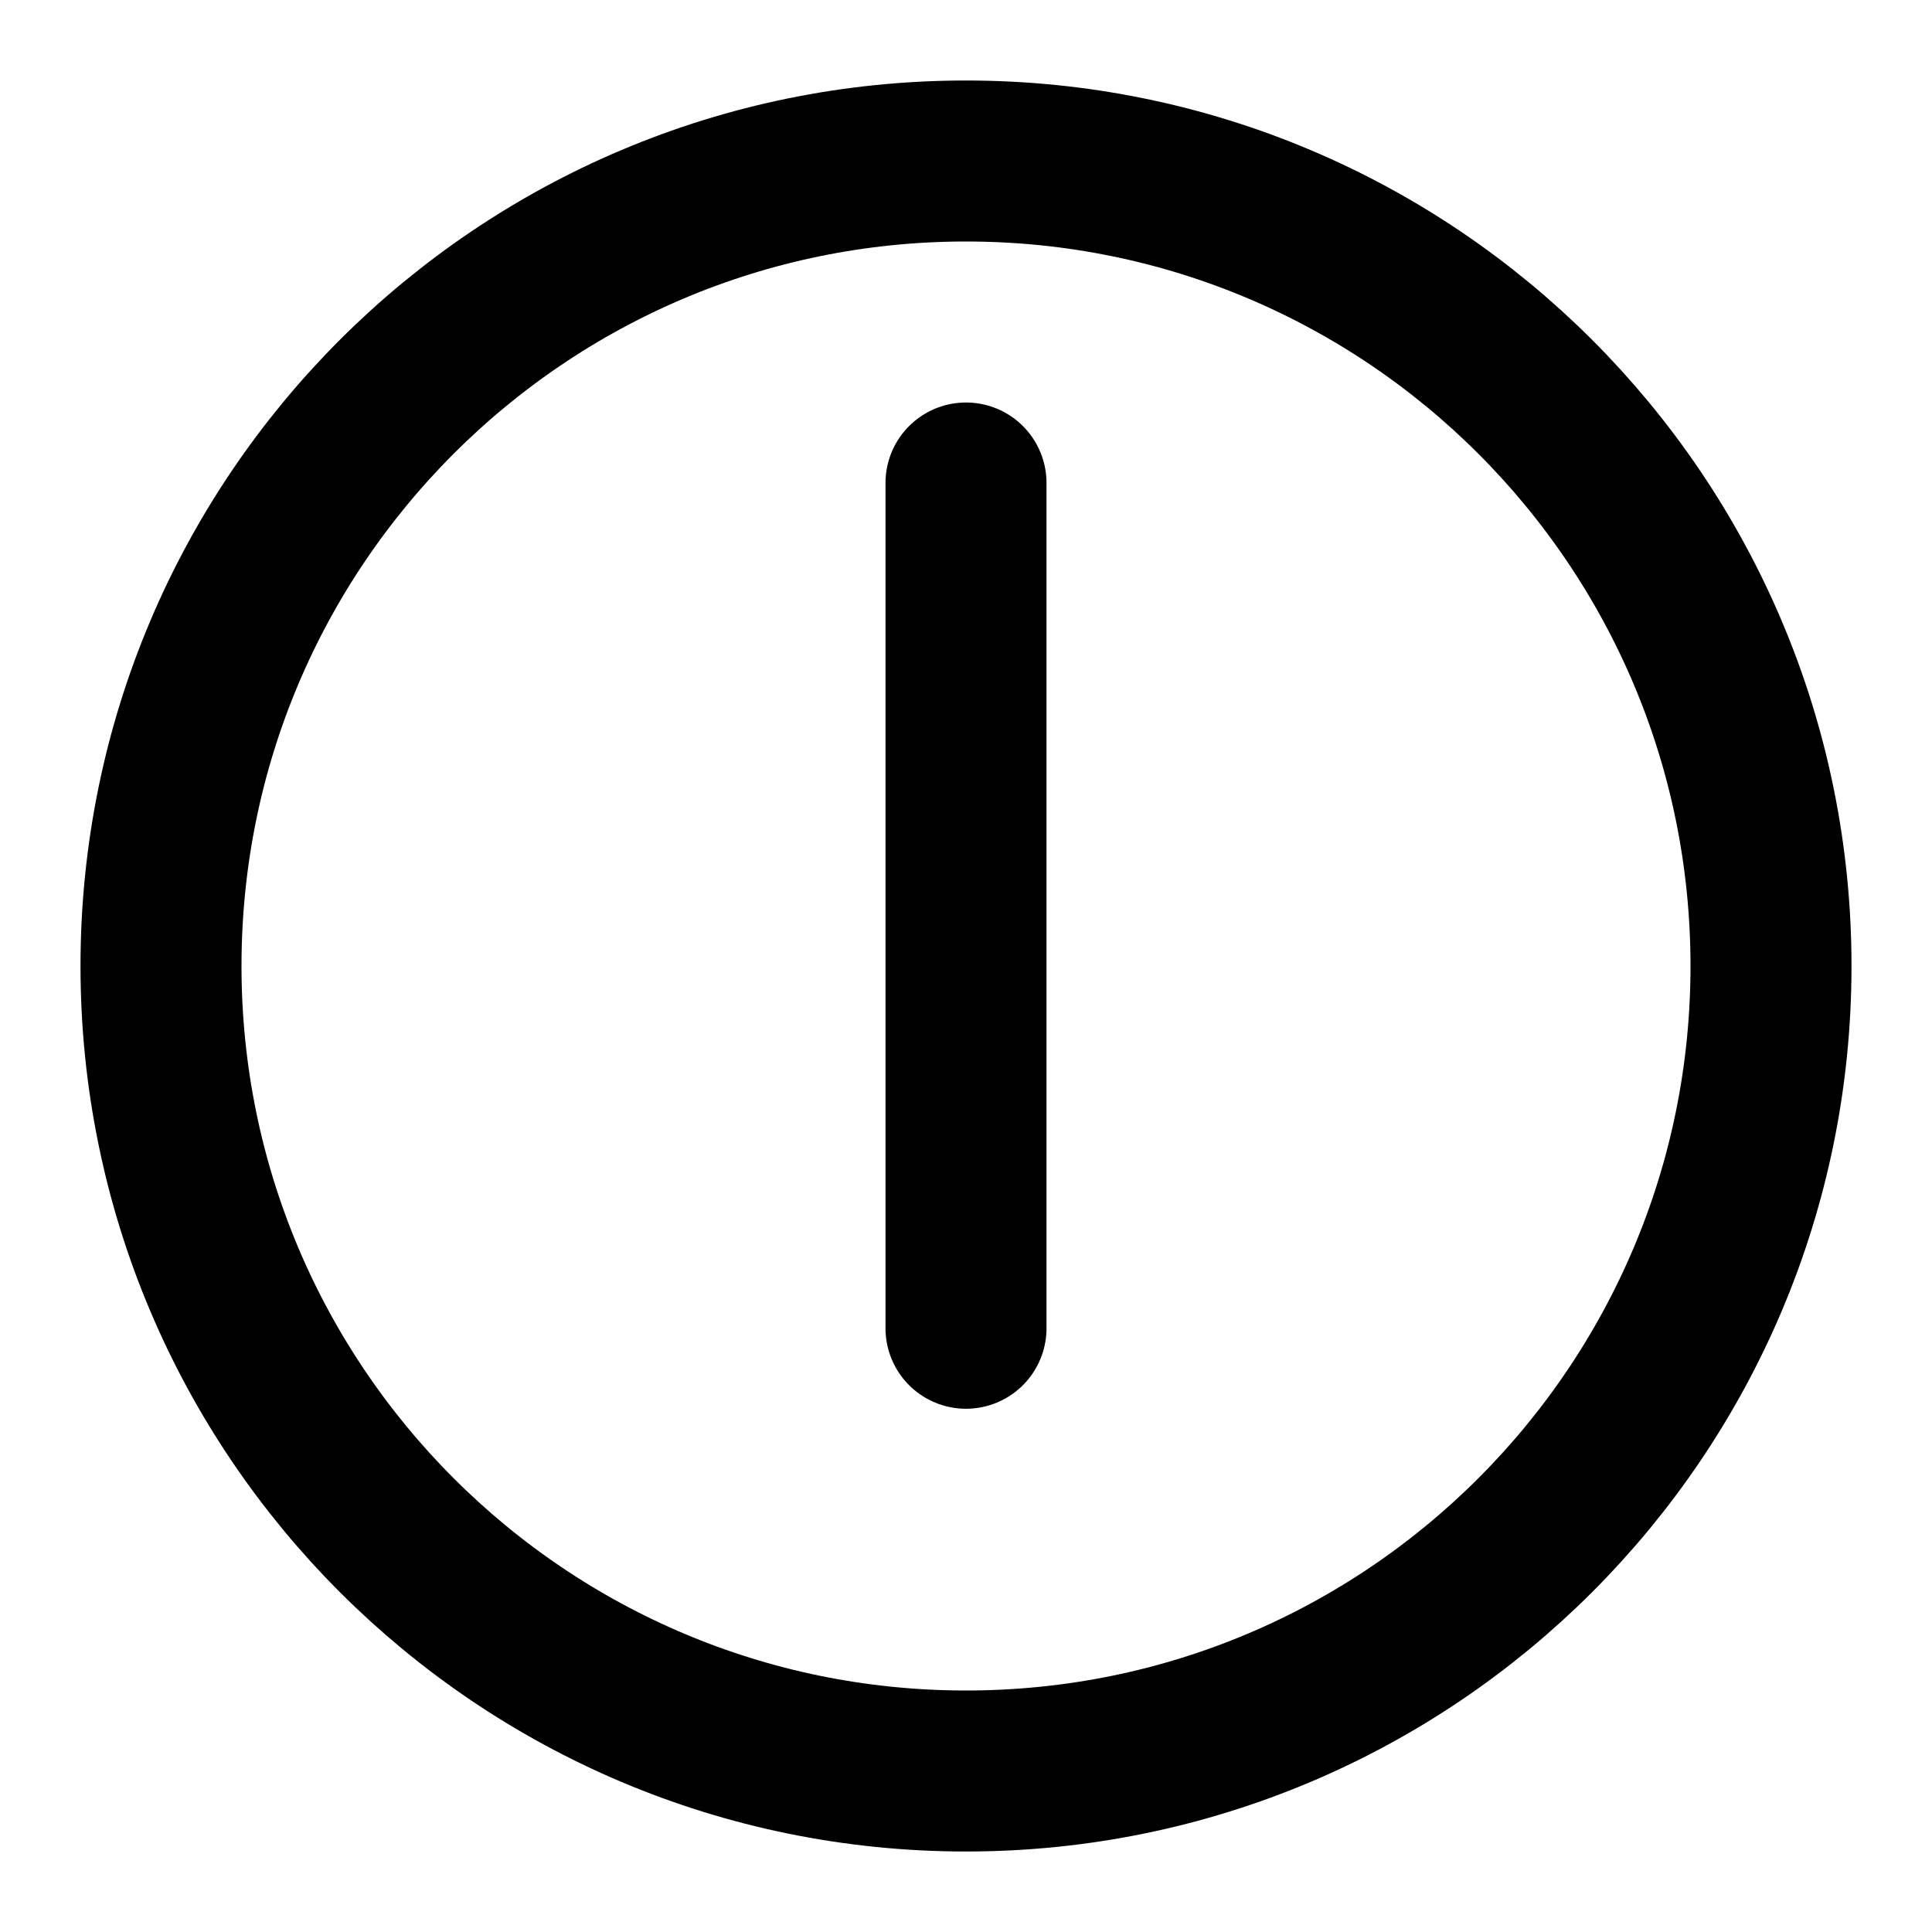
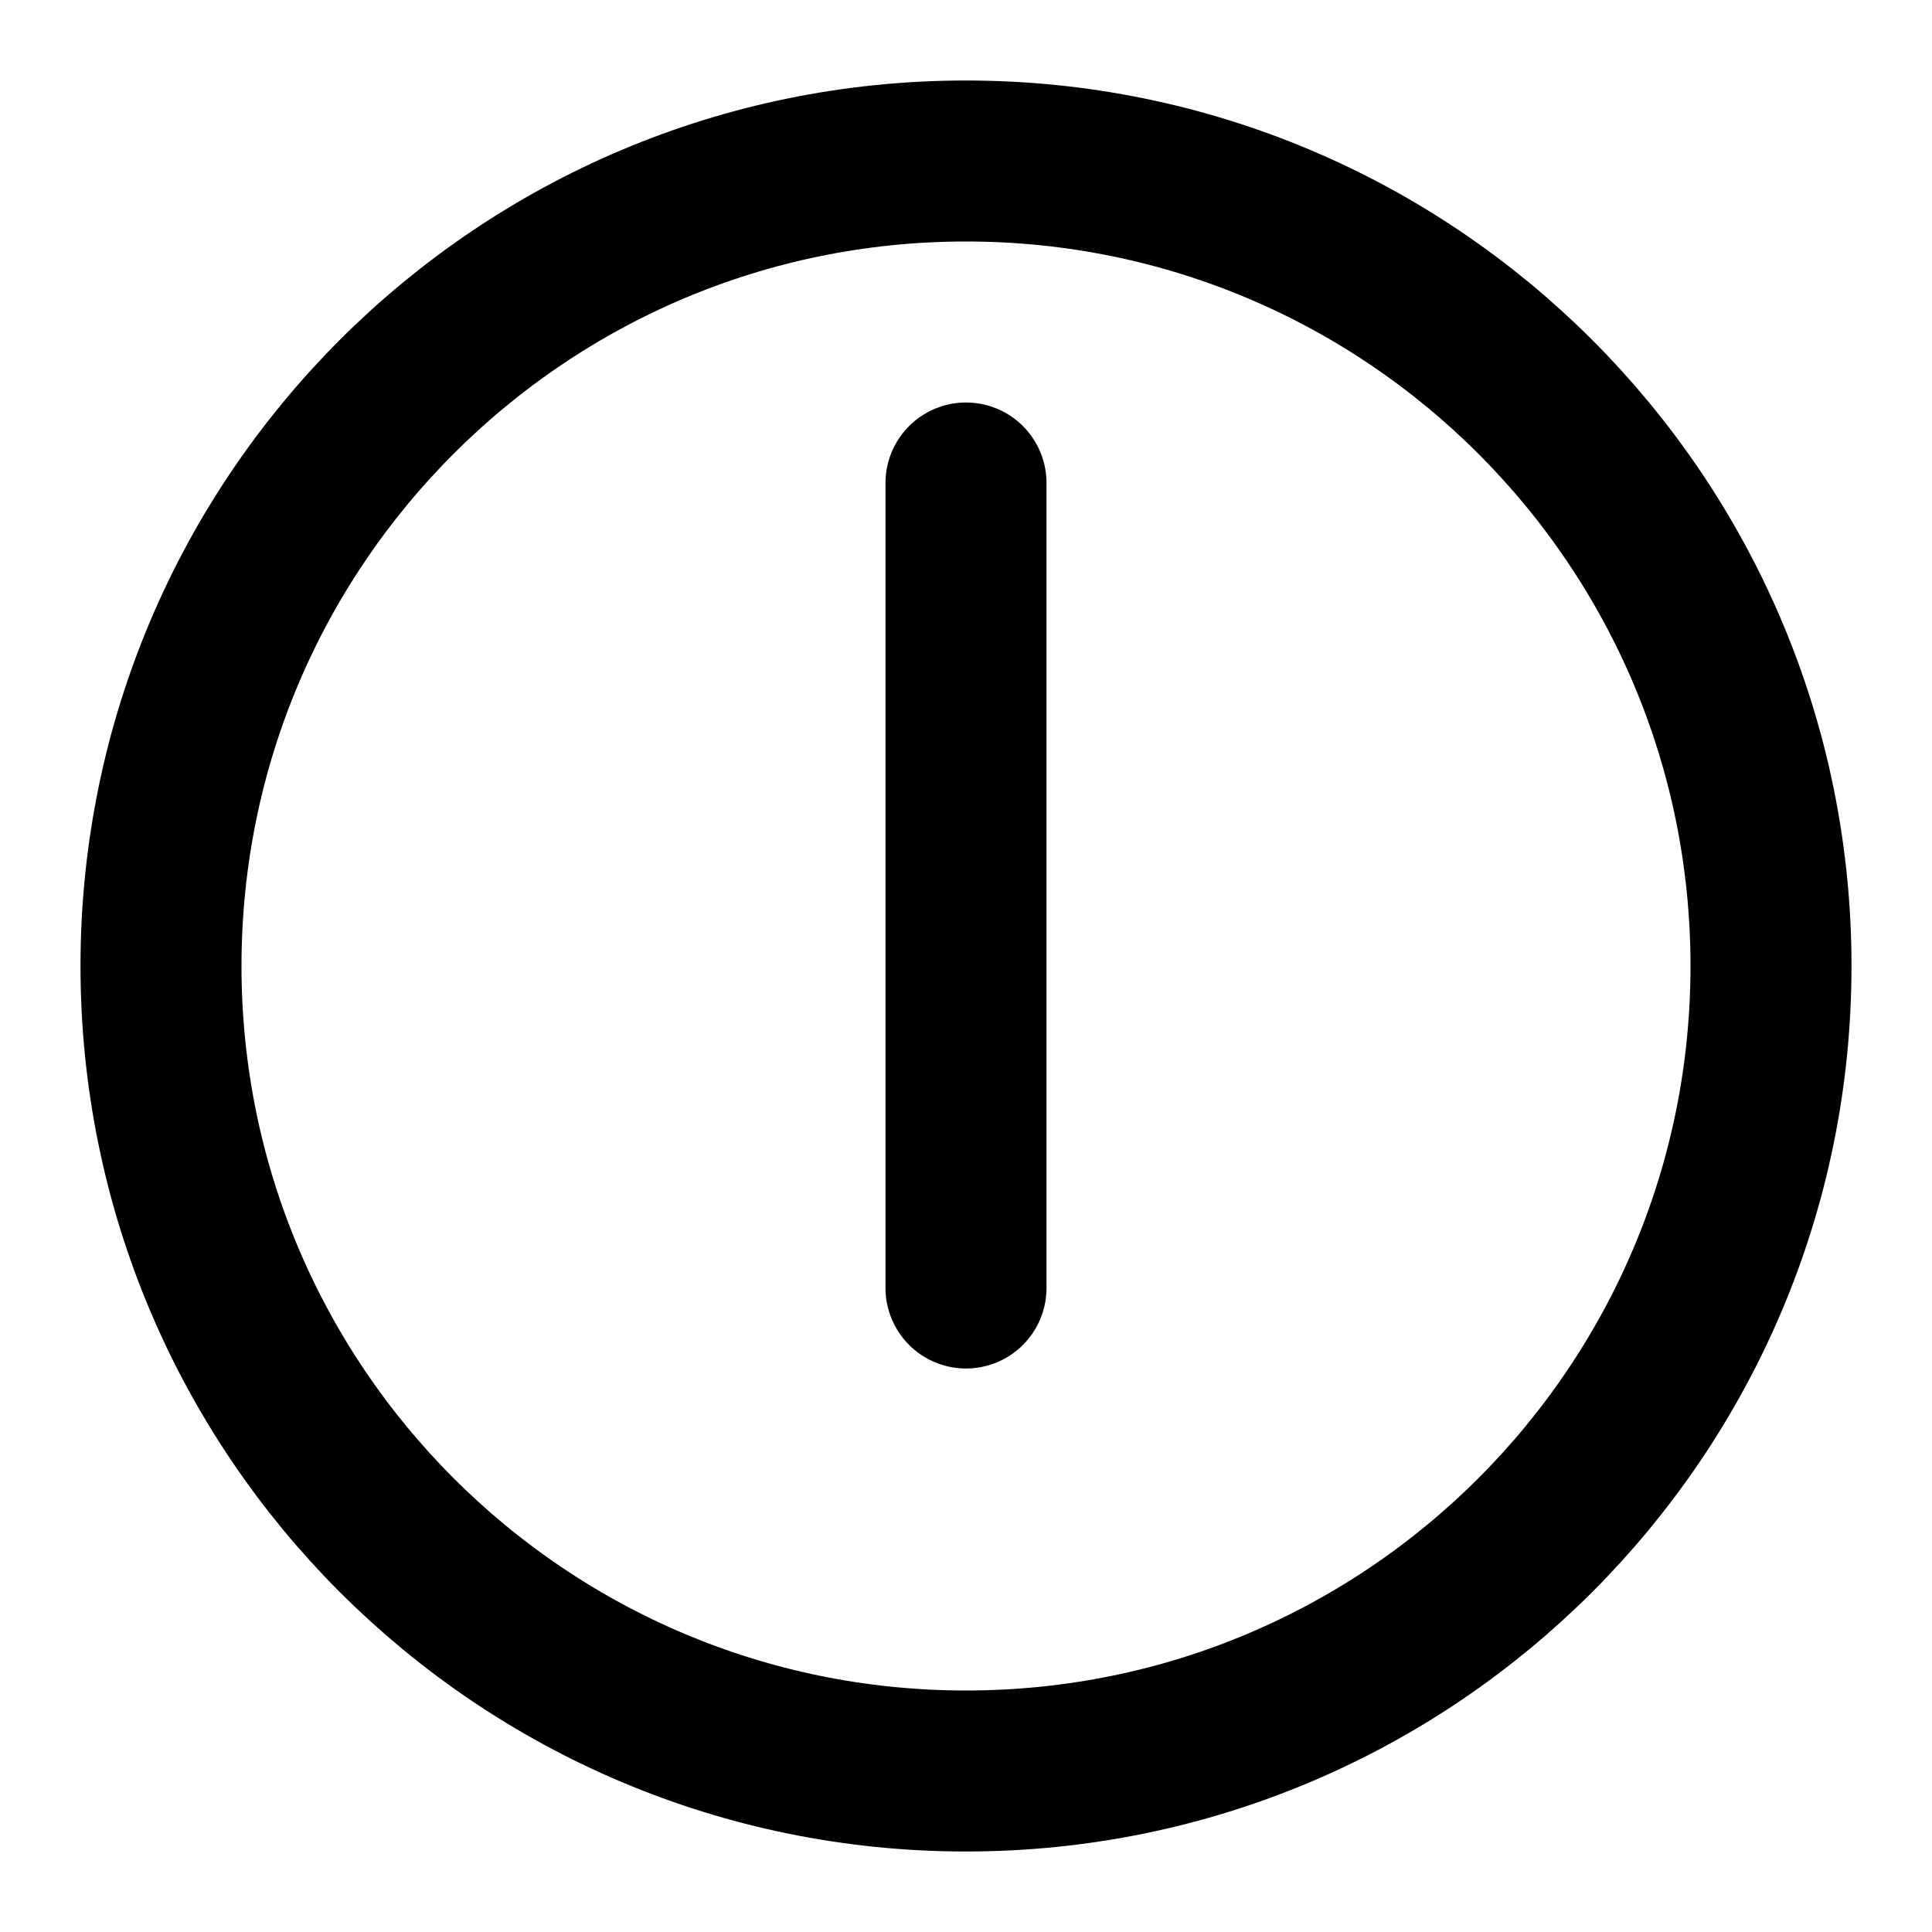
<svg xmlns="http://www.w3.org/2000/svg" viewBox="0 0 24 24" fill="none" stroke="currentColor" stroke-width="2" stroke-linecap="round" stroke-linejoin="round">
-   <path d="M12 16.5V6" />
+   <path d="M12 6v10" />
  <circle cx="12" cy="12" r="10" />
</svg>
